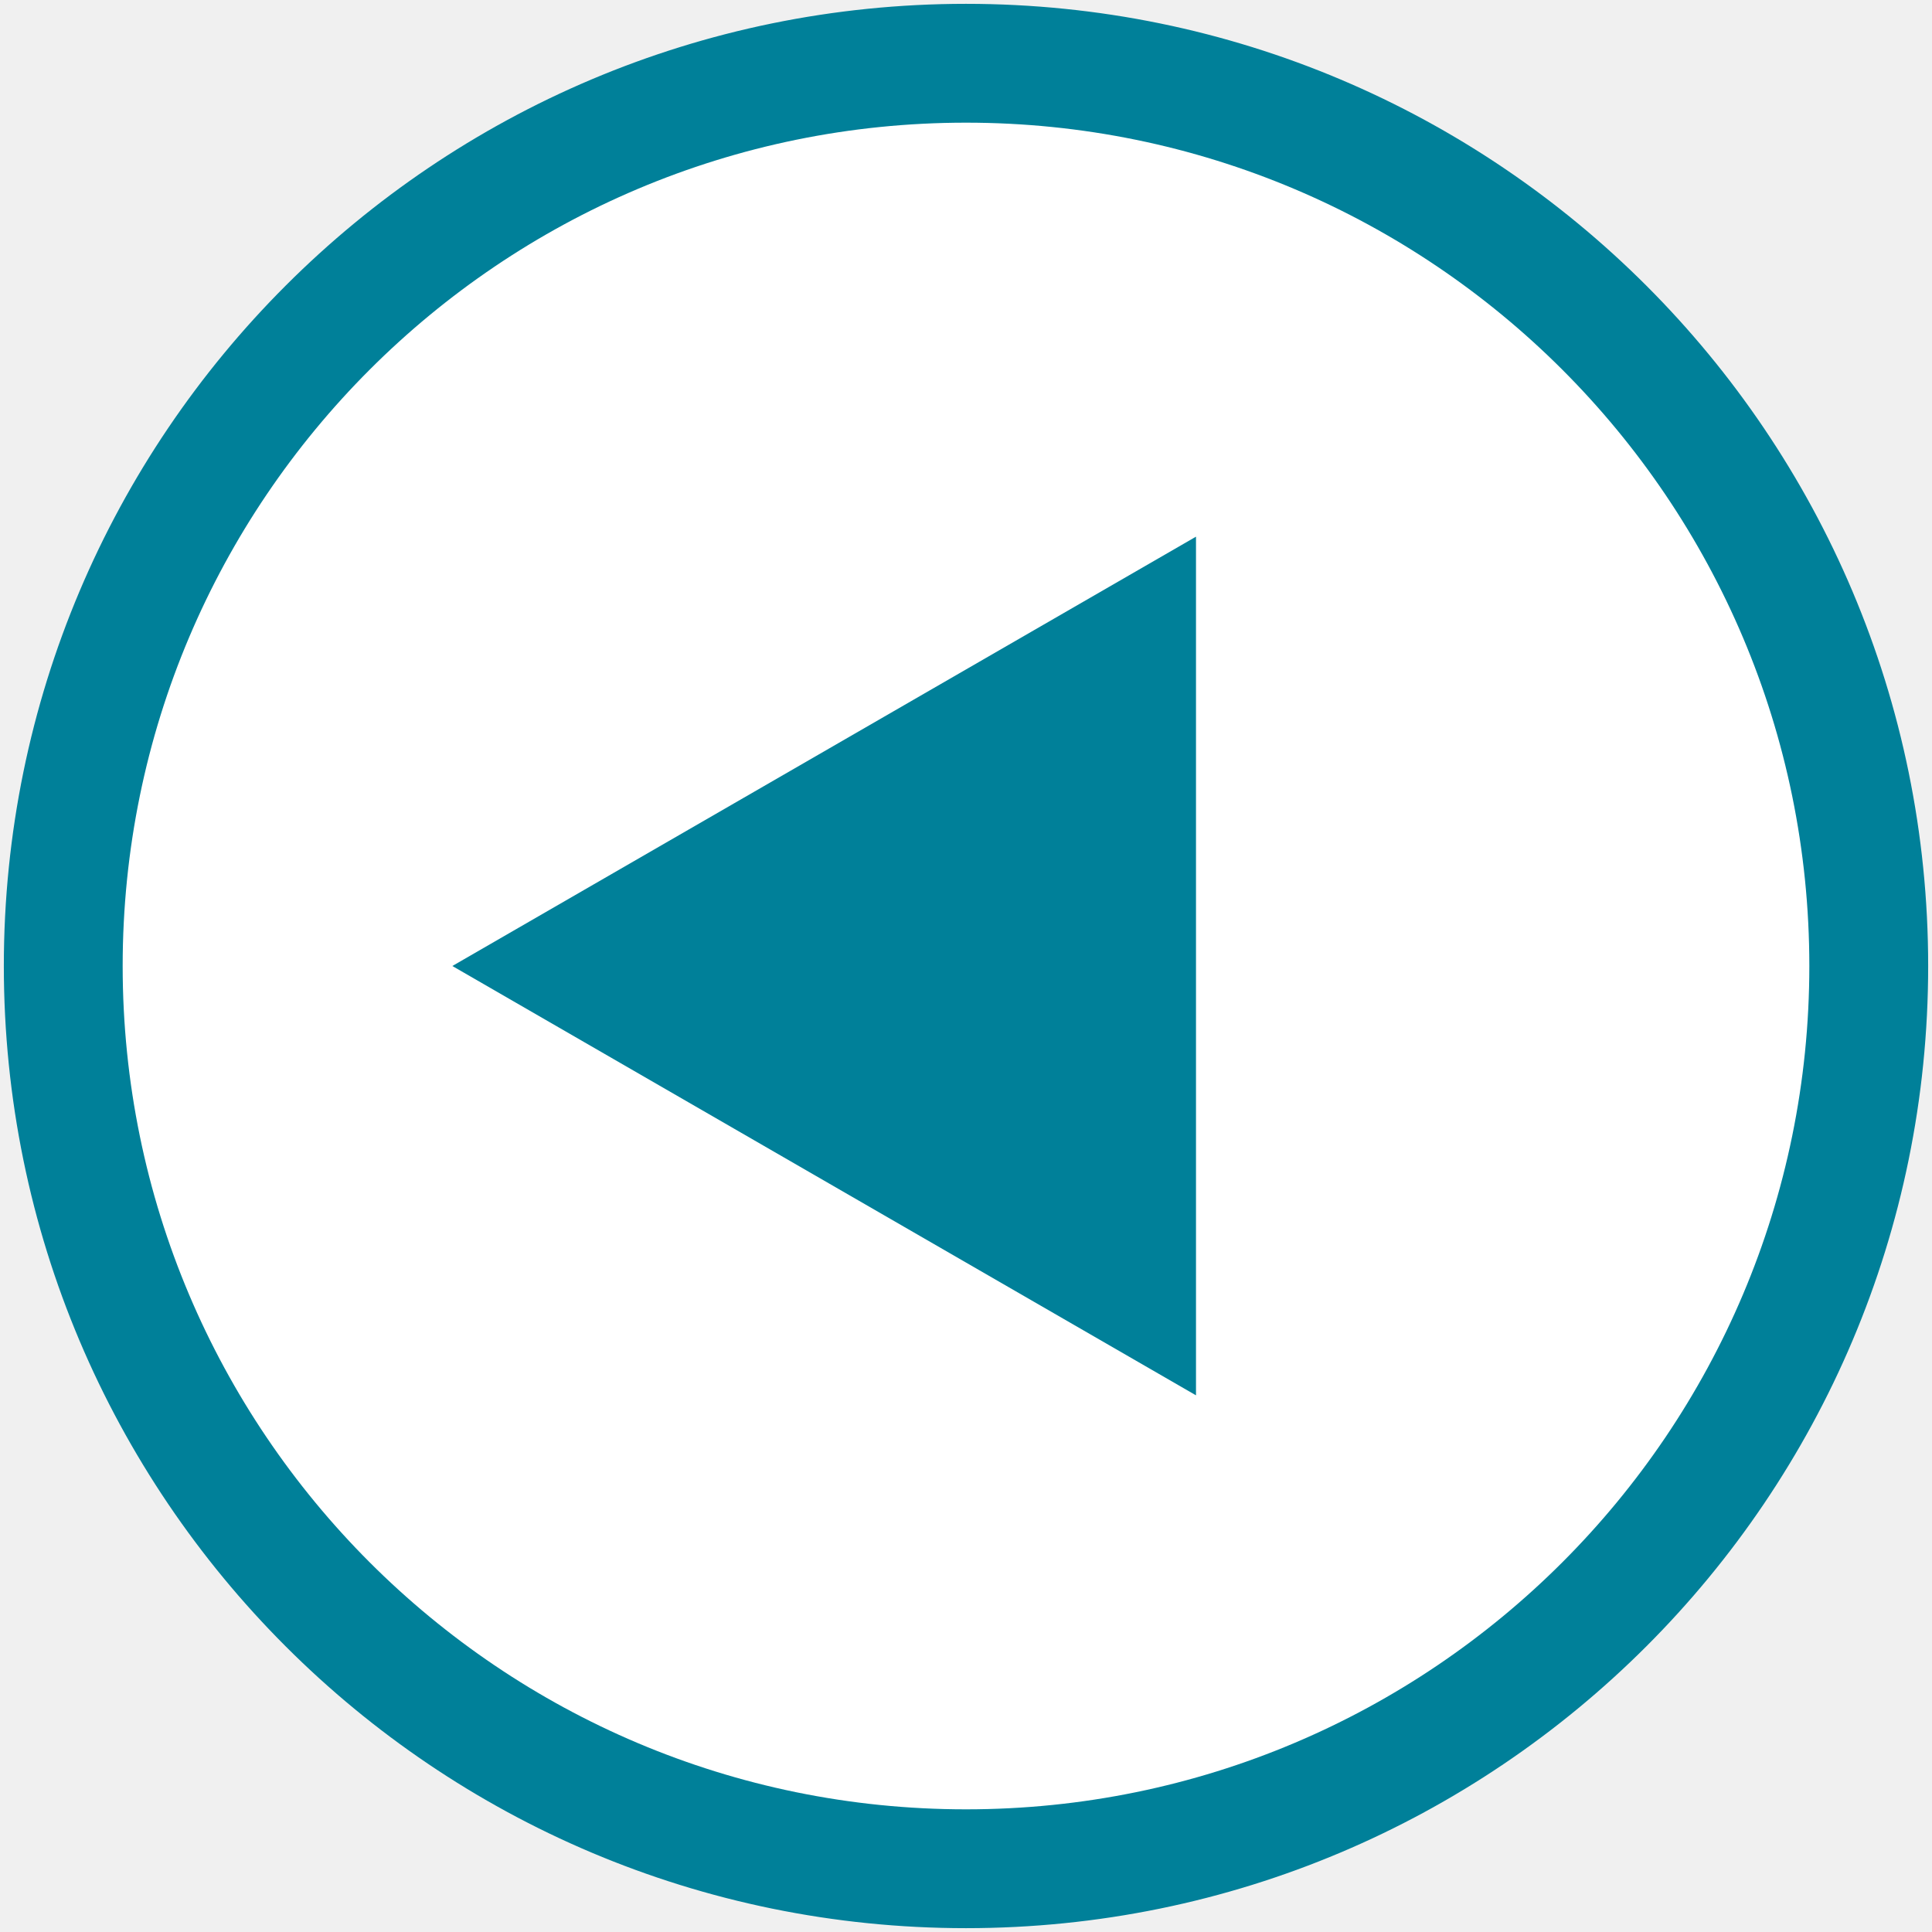
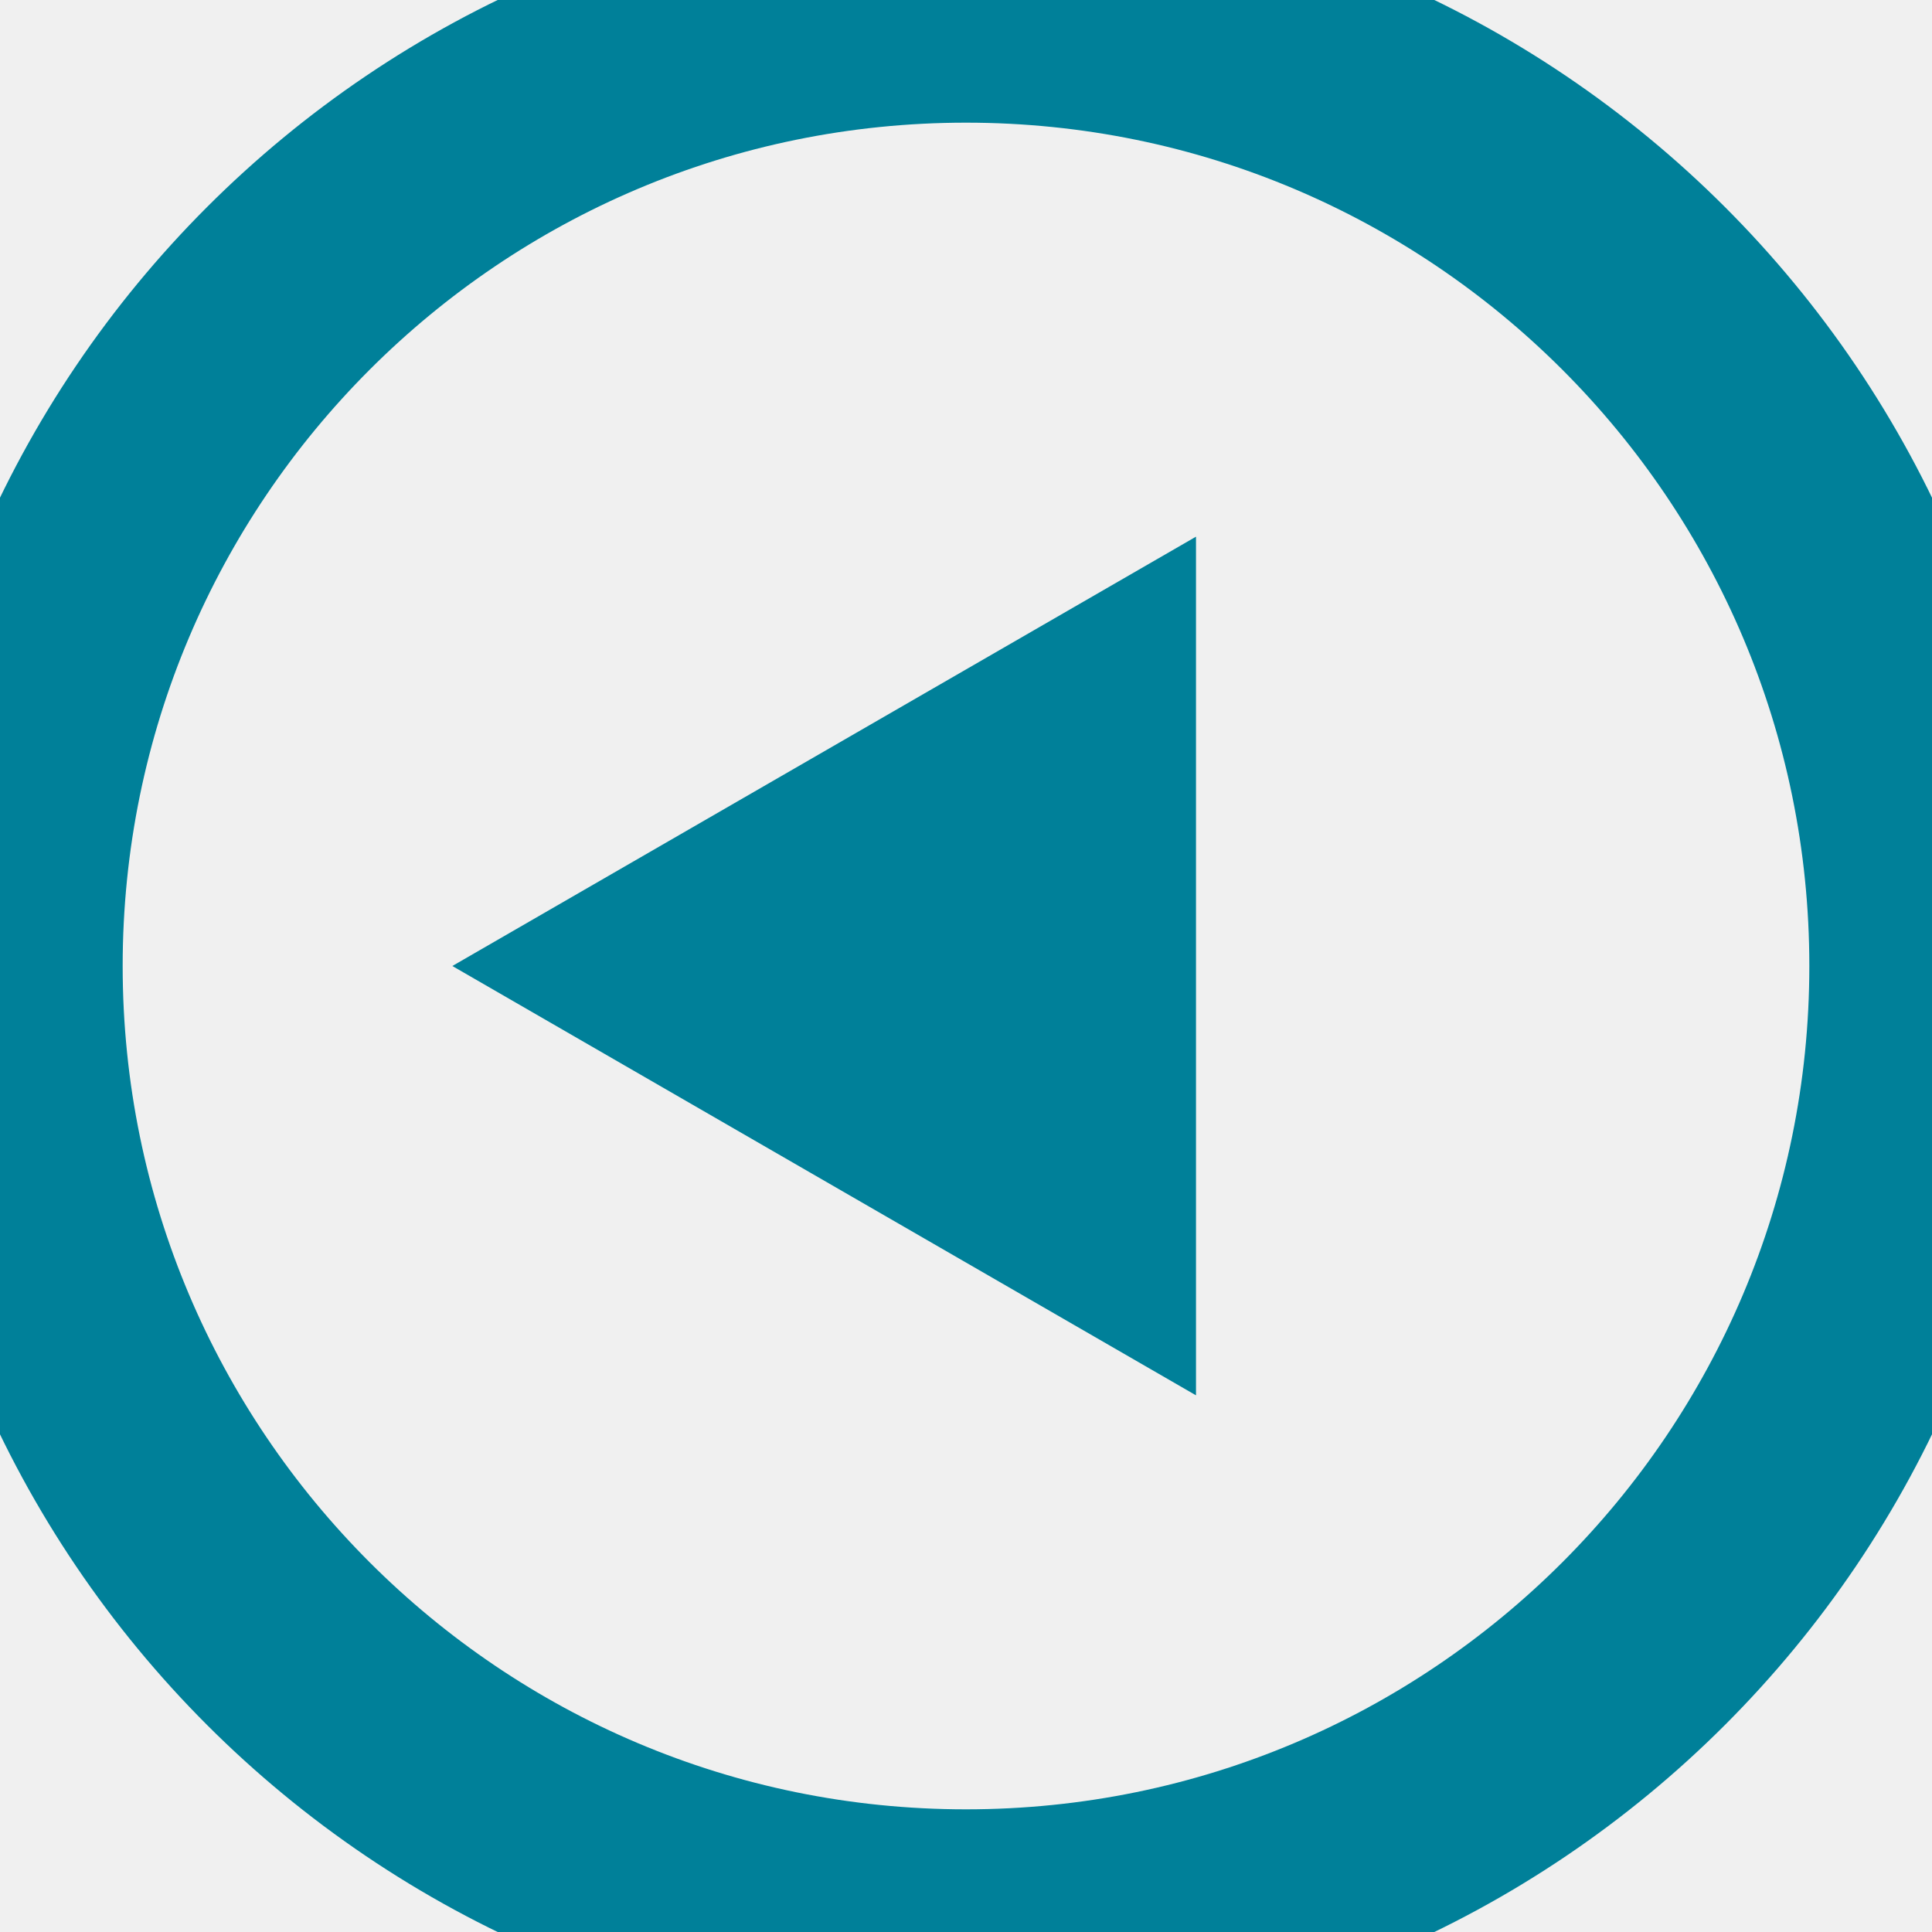
<svg xmlns="http://www.w3.org/2000/svg" width="252px" height="252px" viewBox="0 0 252 252" version="1.1">
  <defs />
  <g id="Page-1" stroke="none" stroke-width="1" fill="none" fill-rule="evenodd">
    <g id="Next" transform="translate(126, 126) rotate(180) translate(-126, -126) translate(1, 1)">
-       <g stroke-width="1" id="Oval" stroke="#008099" fill="#008099">
+       <g stroke-width="30" id="Oval" stroke="#008099" fill="#008099" fill-opacity="0">
        <circle cx="125" cy="125" r="125" />
      </g>
-       <circle id="Oval" fill="#FFFFFF" cx="125" cy="125" r="110" />
+       <circle id="Oval" fill="#FFFFFF" fill-opacity="0" cx="125" cy="125" r="110" />
      <polygon id="Triangle" fill="#008099" transform="translate(143.5, 125) rotate(90) translate(-143.5, -125) " points="143.5 76.5 199.5 173.5 87.5 173.5" />
    </g>
  </g>
</svg>
